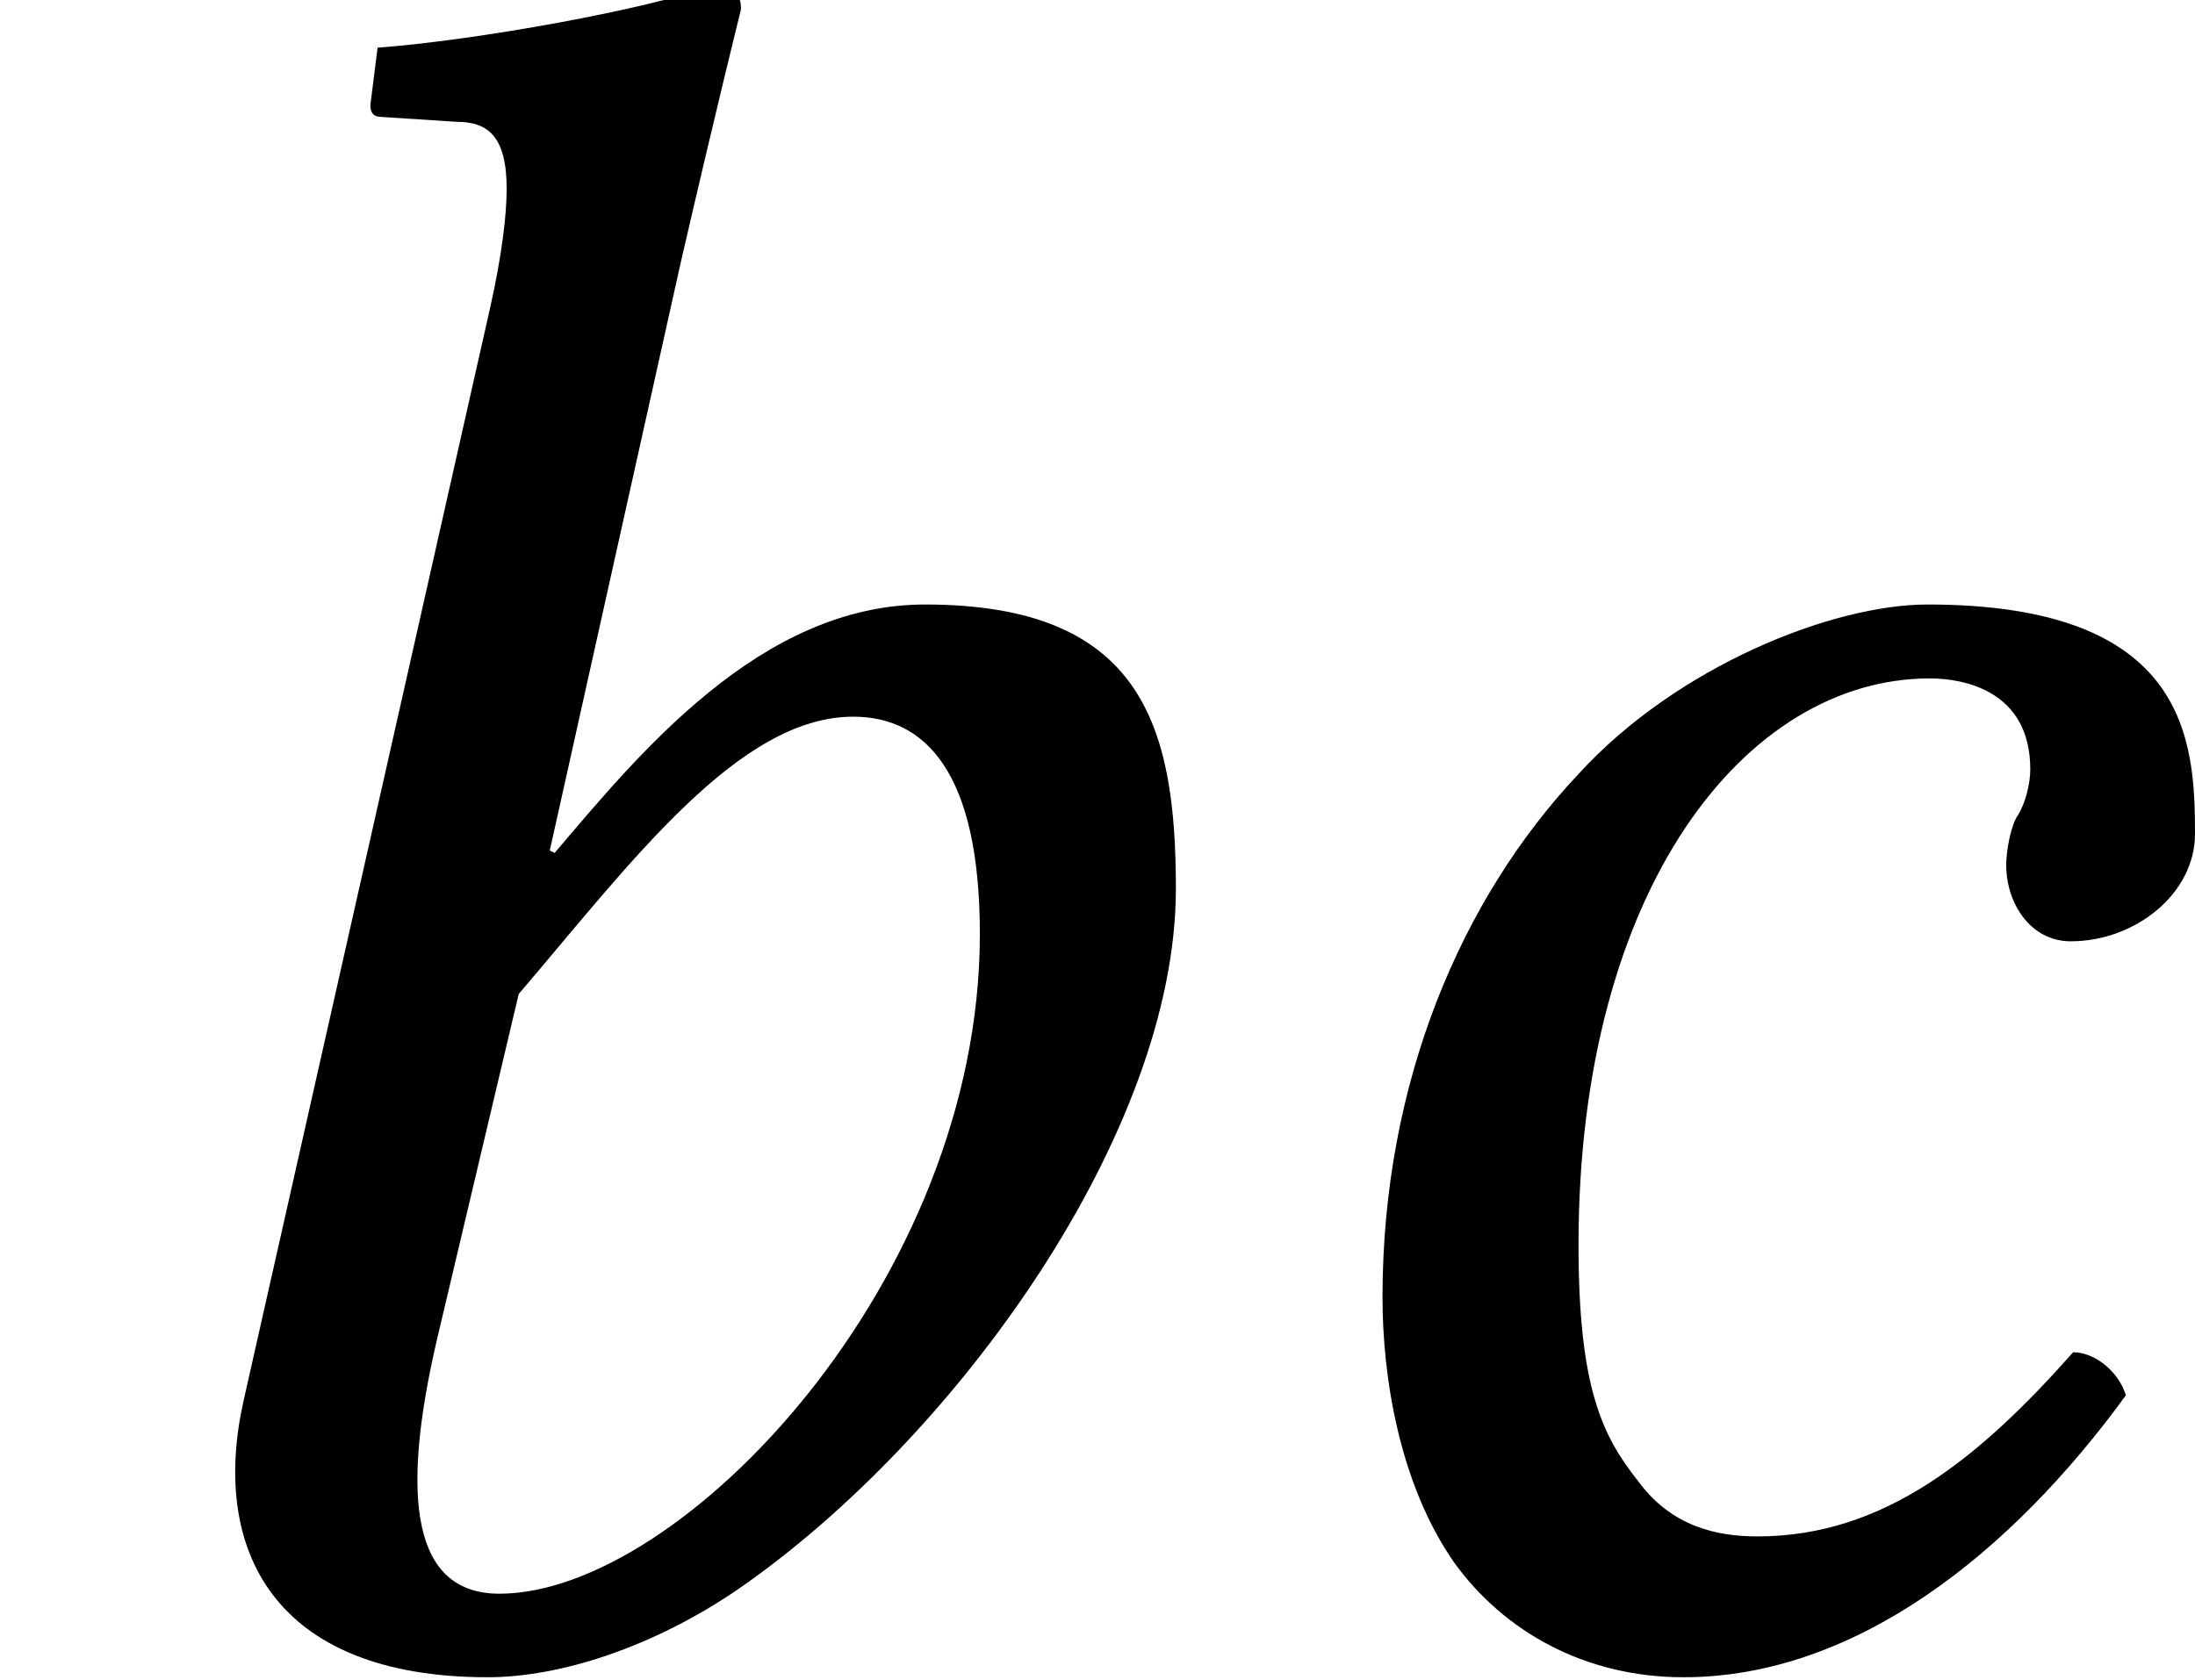
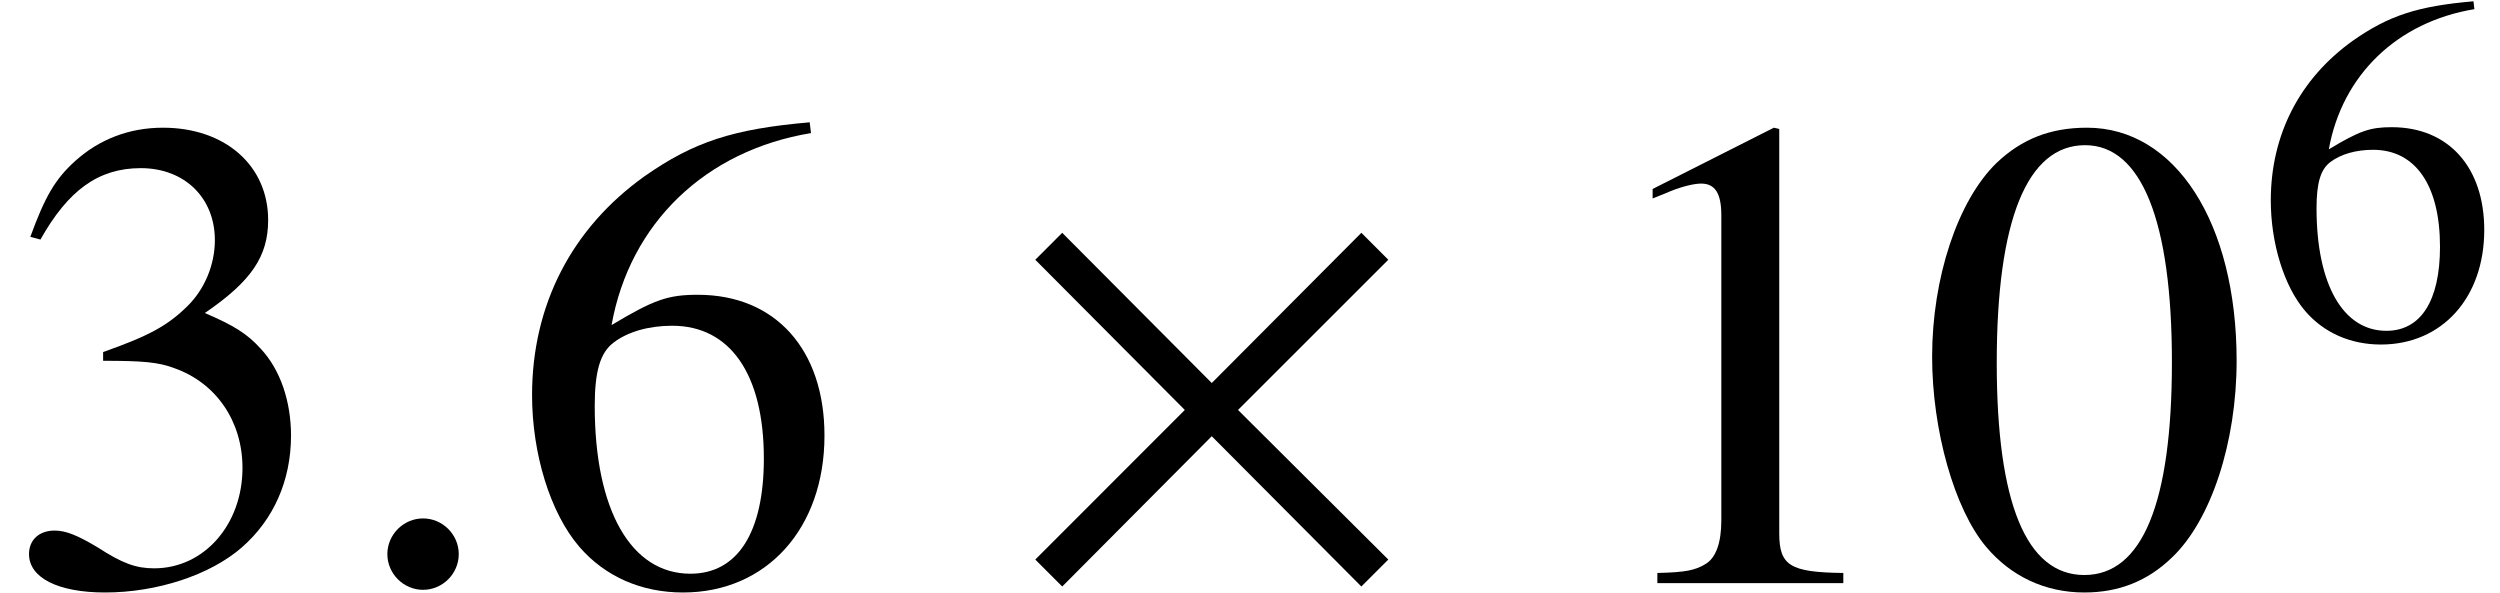
- <svg xmlns="http://www.w3.org/2000/svg" xmlns:xlink="http://www.w3.org/1999/xlink" version="1.1" width="9.115pt" height="6.978pt" viewBox="-.518 -6.868 9.115 6.978">
+ <svg xmlns="http://www.w3.org/2000/svg" xmlns:xlink="http://www.w3.org/1999/xlink" version="1.1" width="36.833pt" height="8.724pt" viewBox="0 -8.591 36.833 8.724">
  <defs>
-     <path id="g1-49" d="M2.829-5.787C2.978-6.432 3.077-6.829 3.077-6.829C3.077-6.898 3.047-6.928 2.958-6.928C2.69-6.829 1.975-6.7 1.568-6.67L1.538-6.432C1.538-6.402 1.548-6.382 1.588-6.382L1.896-6.362C2.025-6.362 2.104-6.303 2.104-6.084C2.104-5.975 2.084-5.806 2.035-5.588L1.012-1.052C.873-.437 1.131 .099 2.025 .099C2.332 .099 2.72-.03 3.067-.268C3.97-.893 4.883-2.164 4.883-3.176C4.883-3.851 4.744-4.357 3.841-4.357C3.156-4.357 2.65-3.732 2.303-3.325L2.283-3.335L2.829-5.787ZM4.069-2.988C4.069-1.548 2.829-.248 2.074-.248C1.717-.248 1.658-.635 1.816-1.31L2.154-2.739C2.62-3.285 3.067-3.891 3.543-3.891C3.841-3.891 4.069-3.662 4.069-2.988Z" />
-     <path id="g1-50" d="M2.074 .099C2.789 .099 3.434-.417 3.911-1.072C3.881-1.171 3.782-1.251 3.692-1.251C3.305-.814 2.908-.486 2.382-.486C2.213-.486 2.025-.526 1.886-.715C1.737-.903 1.638-1.102 1.638-1.697C1.638-3.176 2.332-4.05 3.097-4.05C3.236-4.05 3.514-4 3.514-3.672C3.514-3.613 3.494-3.533 3.464-3.484C3.434-3.444 3.414-3.335 3.414-3.275C3.414-3.117 3.514-2.958 3.682-2.958C3.95-2.958 4.198-3.156 4.198-3.404C4.198-3.792 4.169-4.357 3.087-4.357C2.69-4.357 2.045-4.099 1.638-3.653C1.151-3.136 .824-2.372 .824-1.479C.824-1.151 .893-.705 1.122-.377C1.33-.089 1.667 .099 2.074 .099Z" />
+     <path id="g1-2" d="M5.757-.347L3.543-2.551L5.757-4.764L5.36-5.161L3.156-2.948L.953-5.161L.556-4.764L2.759-2.551L.556-.347L.953 .05L3.156-2.164L5.36 .05L5.757-.347Z" />
+     <path id="g4-148" d="M.566-.427C.566-.139 .804 .099 1.092 .099S1.618-.139 1.618-.427S1.38-.953 1.092-.953S.566-.715 .566-.427Z" />
+     <path id="g9-48" d="M3.449-2.391C3.449-3.876 2.79-4.898 1.84-4.898C1.442-4.898 1.138-4.775 .869-4.521C.449-4.115 .174-3.282 .174-2.435C.174-1.645 .413-.797 .754-.391C1.022-.072 1.391 .101 1.811 .101C2.181 .101 2.492-.022 2.753-.275C3.174-.674 3.449-1.514 3.449-2.391ZM2.753-2.377C2.753-.862 2.435-.087 1.811-.087S.869-.862 .869-2.369C.869-3.905 1.196-4.71 1.819-4.71C2.427-4.71 2.753-3.891 2.753-2.377Z" />
+     <path id="g9-49" d="M2.855 0V-.109C2.282-.116 2.166-.188 2.166-.536V-4.884L2.108-4.898L.804-4.239V-4.137C.891-4.173 .971-4.202 1-4.217C1.13-4.268 1.253-4.297 1.326-4.297C1.478-4.297 1.543-4.188 1.543-3.956V-.674C1.543-.435 1.485-.268 1.369-.203C1.261-.138 1.159-.116 .855-.109V0H2.855Z" />
+     <path id="g9-51" d="M3.13-1.587C3.13-1.956 3.014-2.297 2.804-2.521C2.659-2.681 2.521-2.768 2.203-2.905C2.703-3.246 2.884-3.514 2.884-3.905C2.884-4.492 2.42-4.898 1.753-4.898C1.391-4.898 1.072-4.775 .812-4.543C.594-4.347 .485-4.159 .326-3.724L.435-3.695C.732-4.224 1.058-4.463 1.514-4.463C1.985-4.463 2.311-4.144 2.311-3.688C2.311-3.427 2.203-3.166 2.022-2.985C1.804-2.768 1.601-2.659 1.109-2.485V-2.391C1.536-2.391 1.703-2.377 1.877-2.311C2.326-2.152 2.608-1.739 2.608-1.239C2.608-.63 2.195-.159 1.659-.159C1.464-.159 1.319-.21 1.051-.384C.833-.514 .71-.565 .587-.565C.42-.565 .312-.464 .312-.312C.312-.058 .623 .101 1.13 .101C1.688 .101 2.261-.087 2.601-.384S3.13-1.101 3.13-1.587Z" />
+     <path id="g9-54" d="M3.391-1.587C3.391-2.514 2.862-3.101 2.029-3.101C1.71-3.101 1.558-3.05 1.101-2.775C1.297-3.869 2.108-4.652 3.246-4.84L3.232-4.956C2.406-4.884 1.985-4.746 1.456-4.376C.674-3.818 .246-2.992 .246-2.022C.246-1.391 .442-.754 .754-.391C1.029-.072 1.42 .101 1.869 .101C2.768 .101 3.391-.587 3.391-1.587ZM2.739-1.34C2.739-.543 2.456-.101 1.949-.101C1.311-.101 .92-.783 .92-1.906C.92-2.275 .978-2.478 1.123-2.587C1.275-2.703 1.5-2.768 1.753-2.768C2.377-2.768 2.739-2.246 2.739-1.34Z" />
+     <use id="g12-48" xlink:href="#g9-48" transform="scale(1.369862)" />
+     <use id="g12-49" xlink:href="#g9-49" transform="scale(1.369862)" />
+     <use id="g12-51" xlink:href="#g9-51" transform="scale(1.369862)" />
+     <use id="g12-54" xlink:href="#g9-54" transform="scale(1.369862)" />
  </defs>
  <g id="page1">
-     <use x="-.518" y="0" xlink:href="#g1-49" />
-     <use x="4.399" y="0" xlink:href="#g1-50" />
+     <use x="0" y="0" xlink:href="#g12-51" />
+     <use x="5.141" y="0" xlink:href="#g4-148" />
+     <use x="7.502" y="0" xlink:href="#g12-54" />
+     <use x="14.697" y="0" xlink:href="#g1-2" />
+     <use x="23.247" y="0" xlink:href="#g12-49" />
+     <use x="28.228" y="0" xlink:href="#g12-48" />
+     <use x="33.21" y="-3.616" xlink:href="#g9-54" />
  </g>
</svg>
